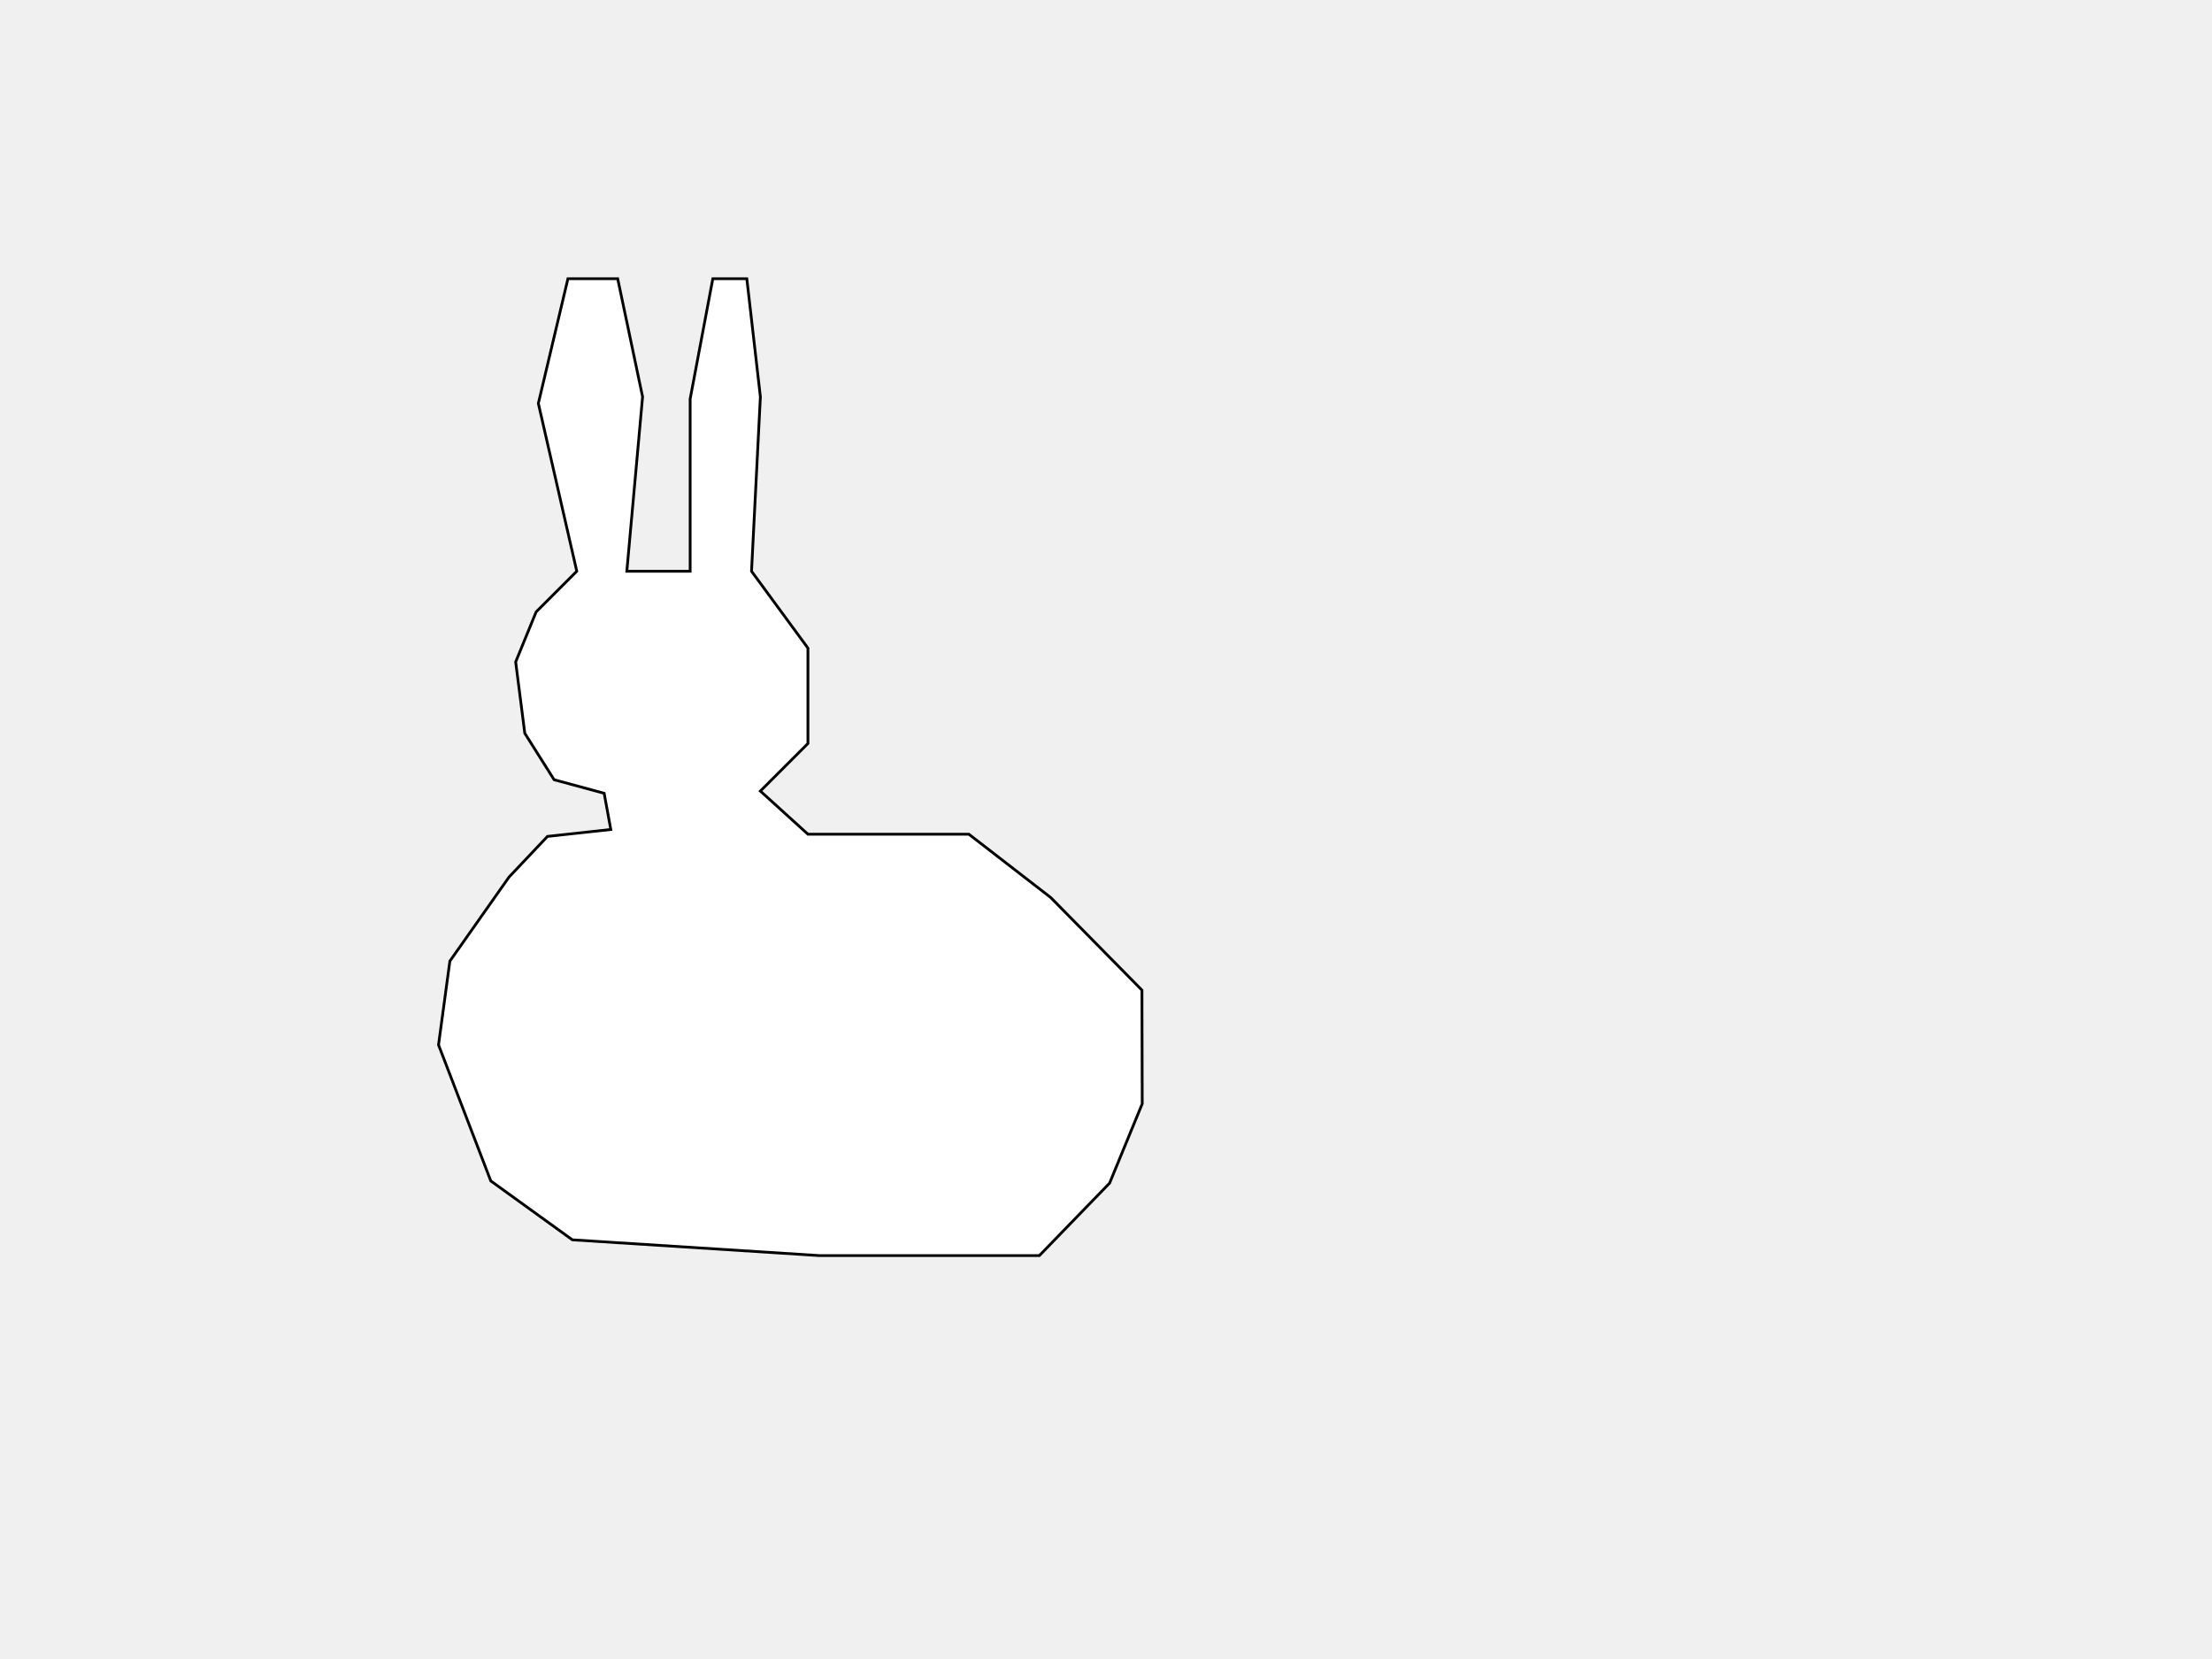
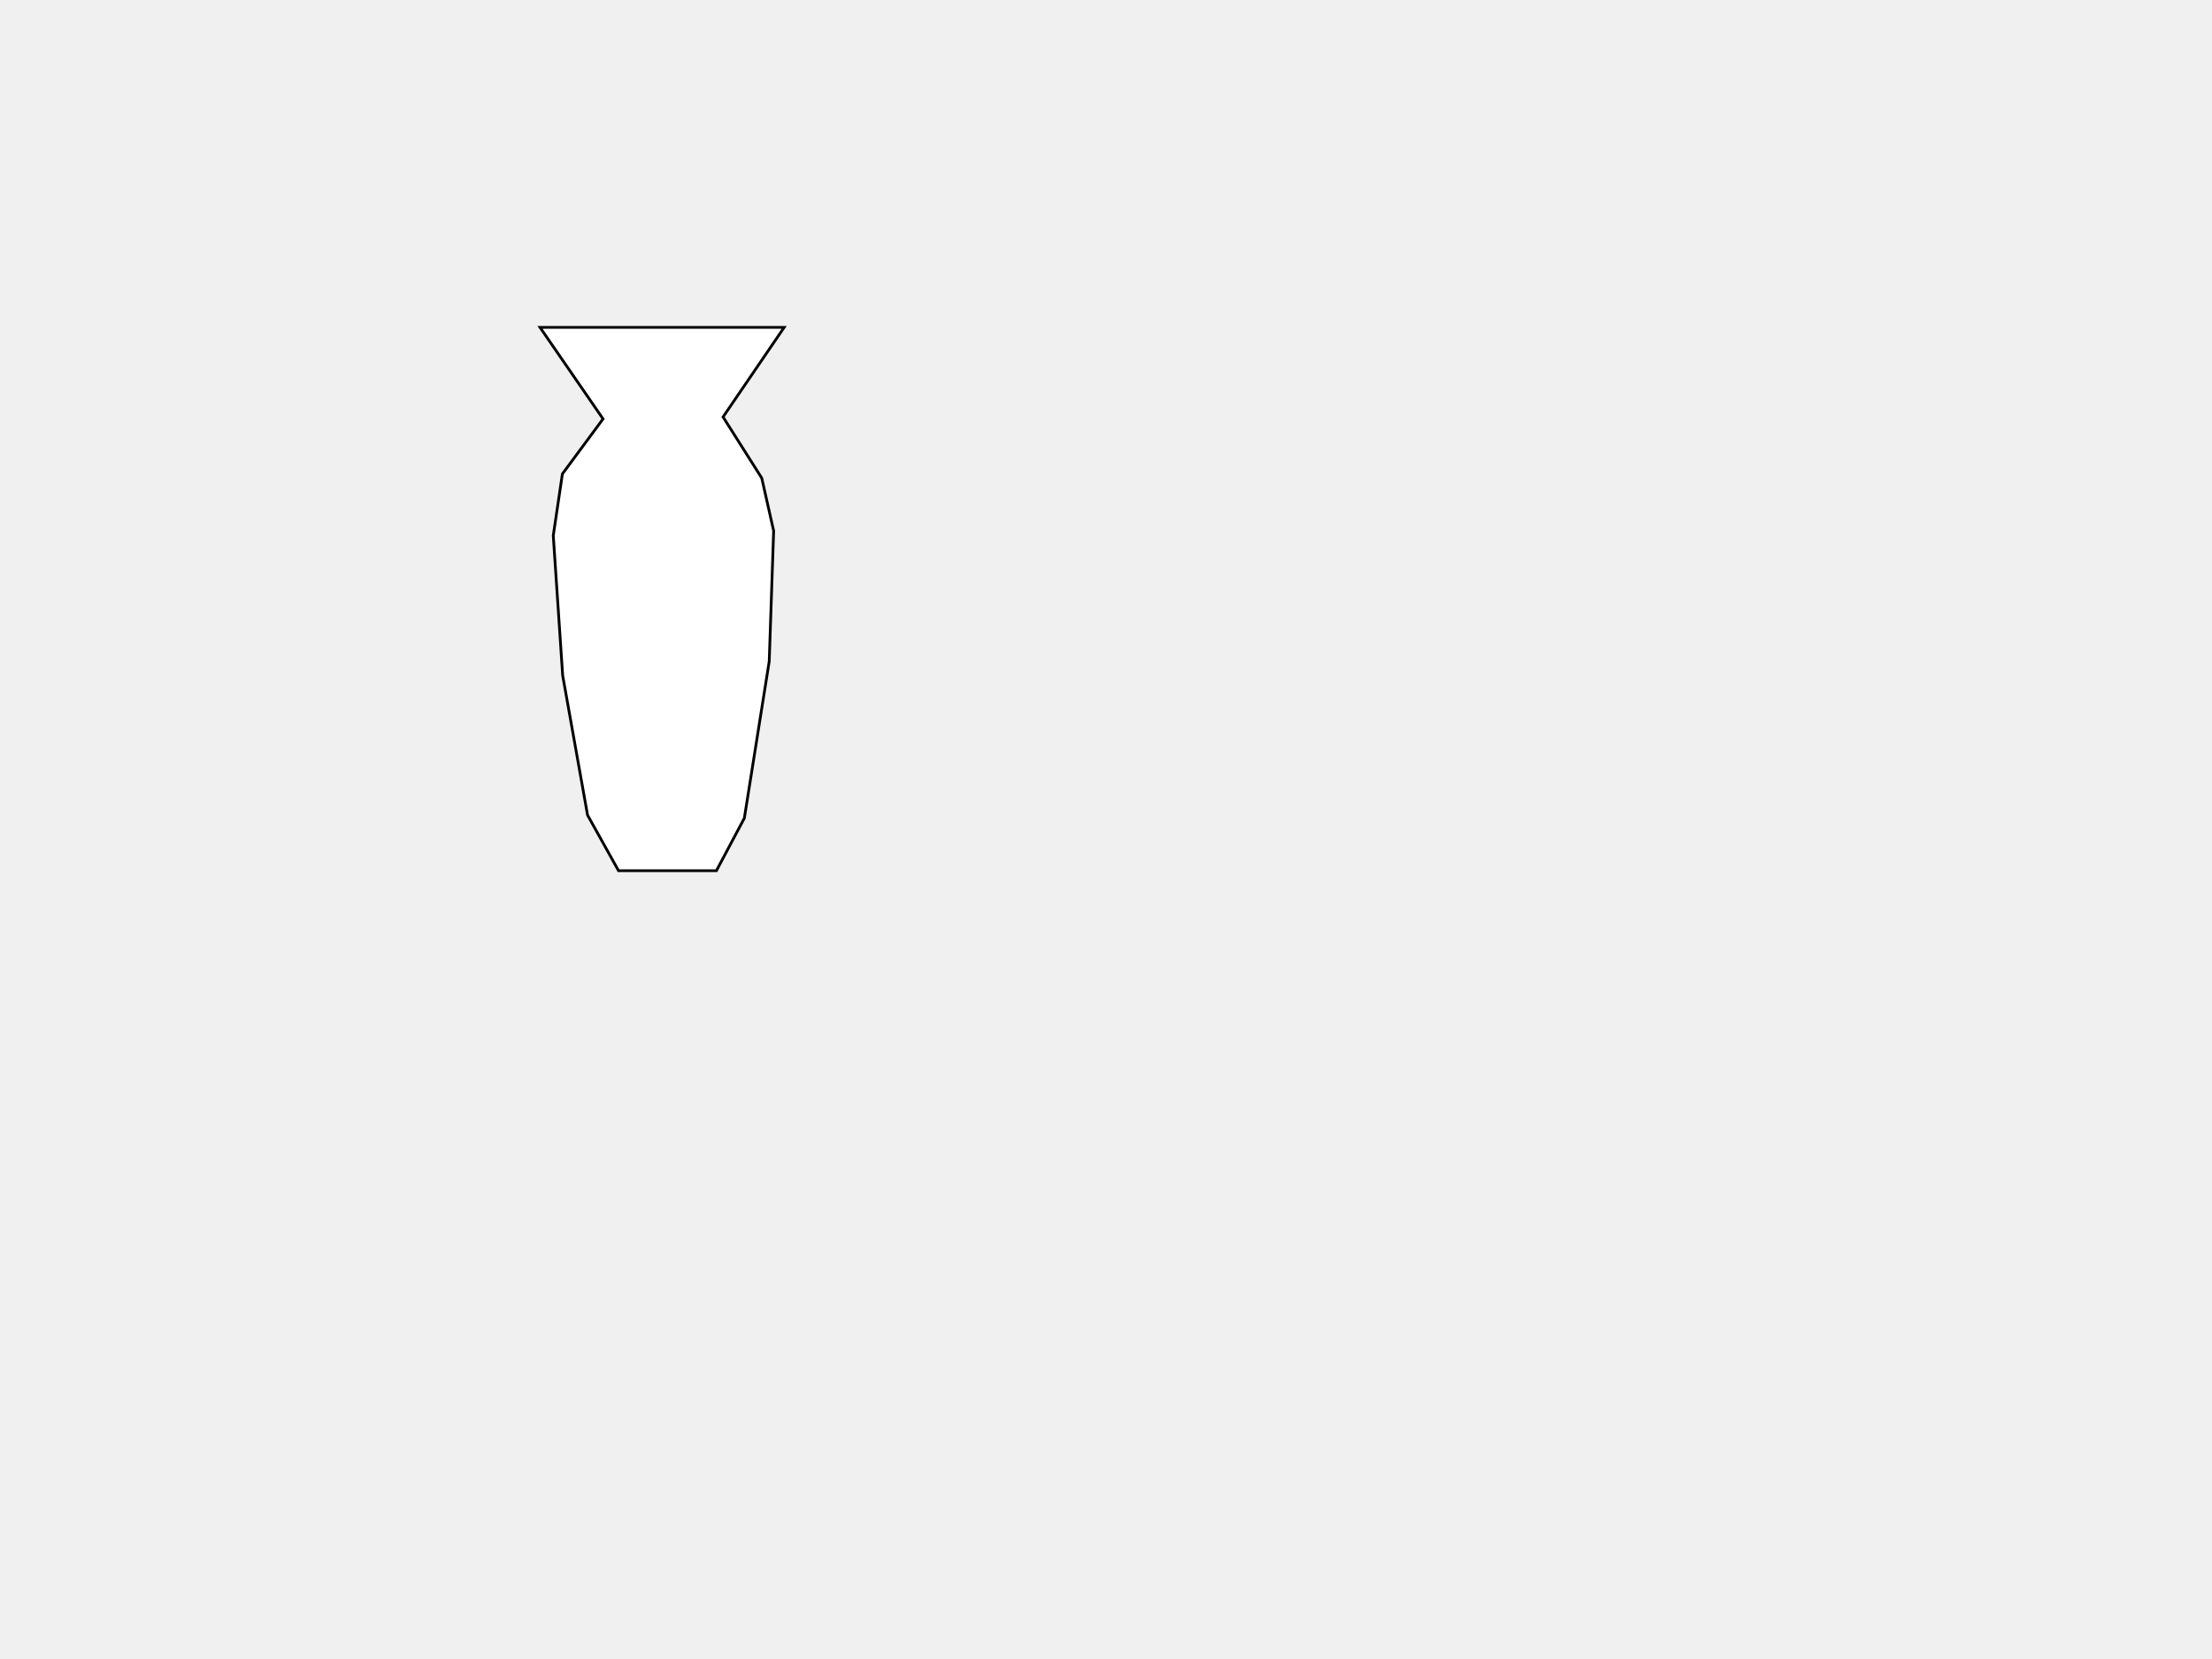
<svg xmlns="http://www.w3.org/2000/svg" version="1.1" id="Layer_1" x="0px" y="0px" viewBox="0 0 800 600" style="enable-background:new 0 0 800 600;" xml:space="preserve">
  <style type="text/css">
	.st0{fill:#FFFFFF;stroke:#000000;}
</style>
-   <polygon class="st0" points="208.6,206.6 194.7,145.9 205.4,100.8 223.4,100.8 232.4,143.5 226.7,206.6 249.6,206.6 249.6,144.3   257.8,100.8 270.1,100.8 275,143.5 271.8,206.6 292.2,234.4 292.2,268.9 275,286.1 292.2,301.7 350.4,301.7 380,324.6 413,358.1   413,358.1 413,358.1 413,358.1 413,358.1 413,358.1 413,358.1 413.1,399.2 401.3,427.9 375.9,454.1 296.3,454.1 207,448.4   177.5,427.1 158.6,377.9 162.7,347.6 184.1,317.2 198,302.5 220.9,300 218.5,286.9 200.4,282 189.8,265.2 186.5,239.4 193.9,221.3   " />
+   <polygon class="st0" points="218.1,151.5 195.3,118.4 283.6,118.4 261.5,150.8 275.5,172.9 279.8,192 278.2,239.2 269.2,295.9   259.1,314.9 223.7,314.9 212.5,294.8 203.5,244.3 200.1,193.7 203.4,171.4 " />
</svg>
